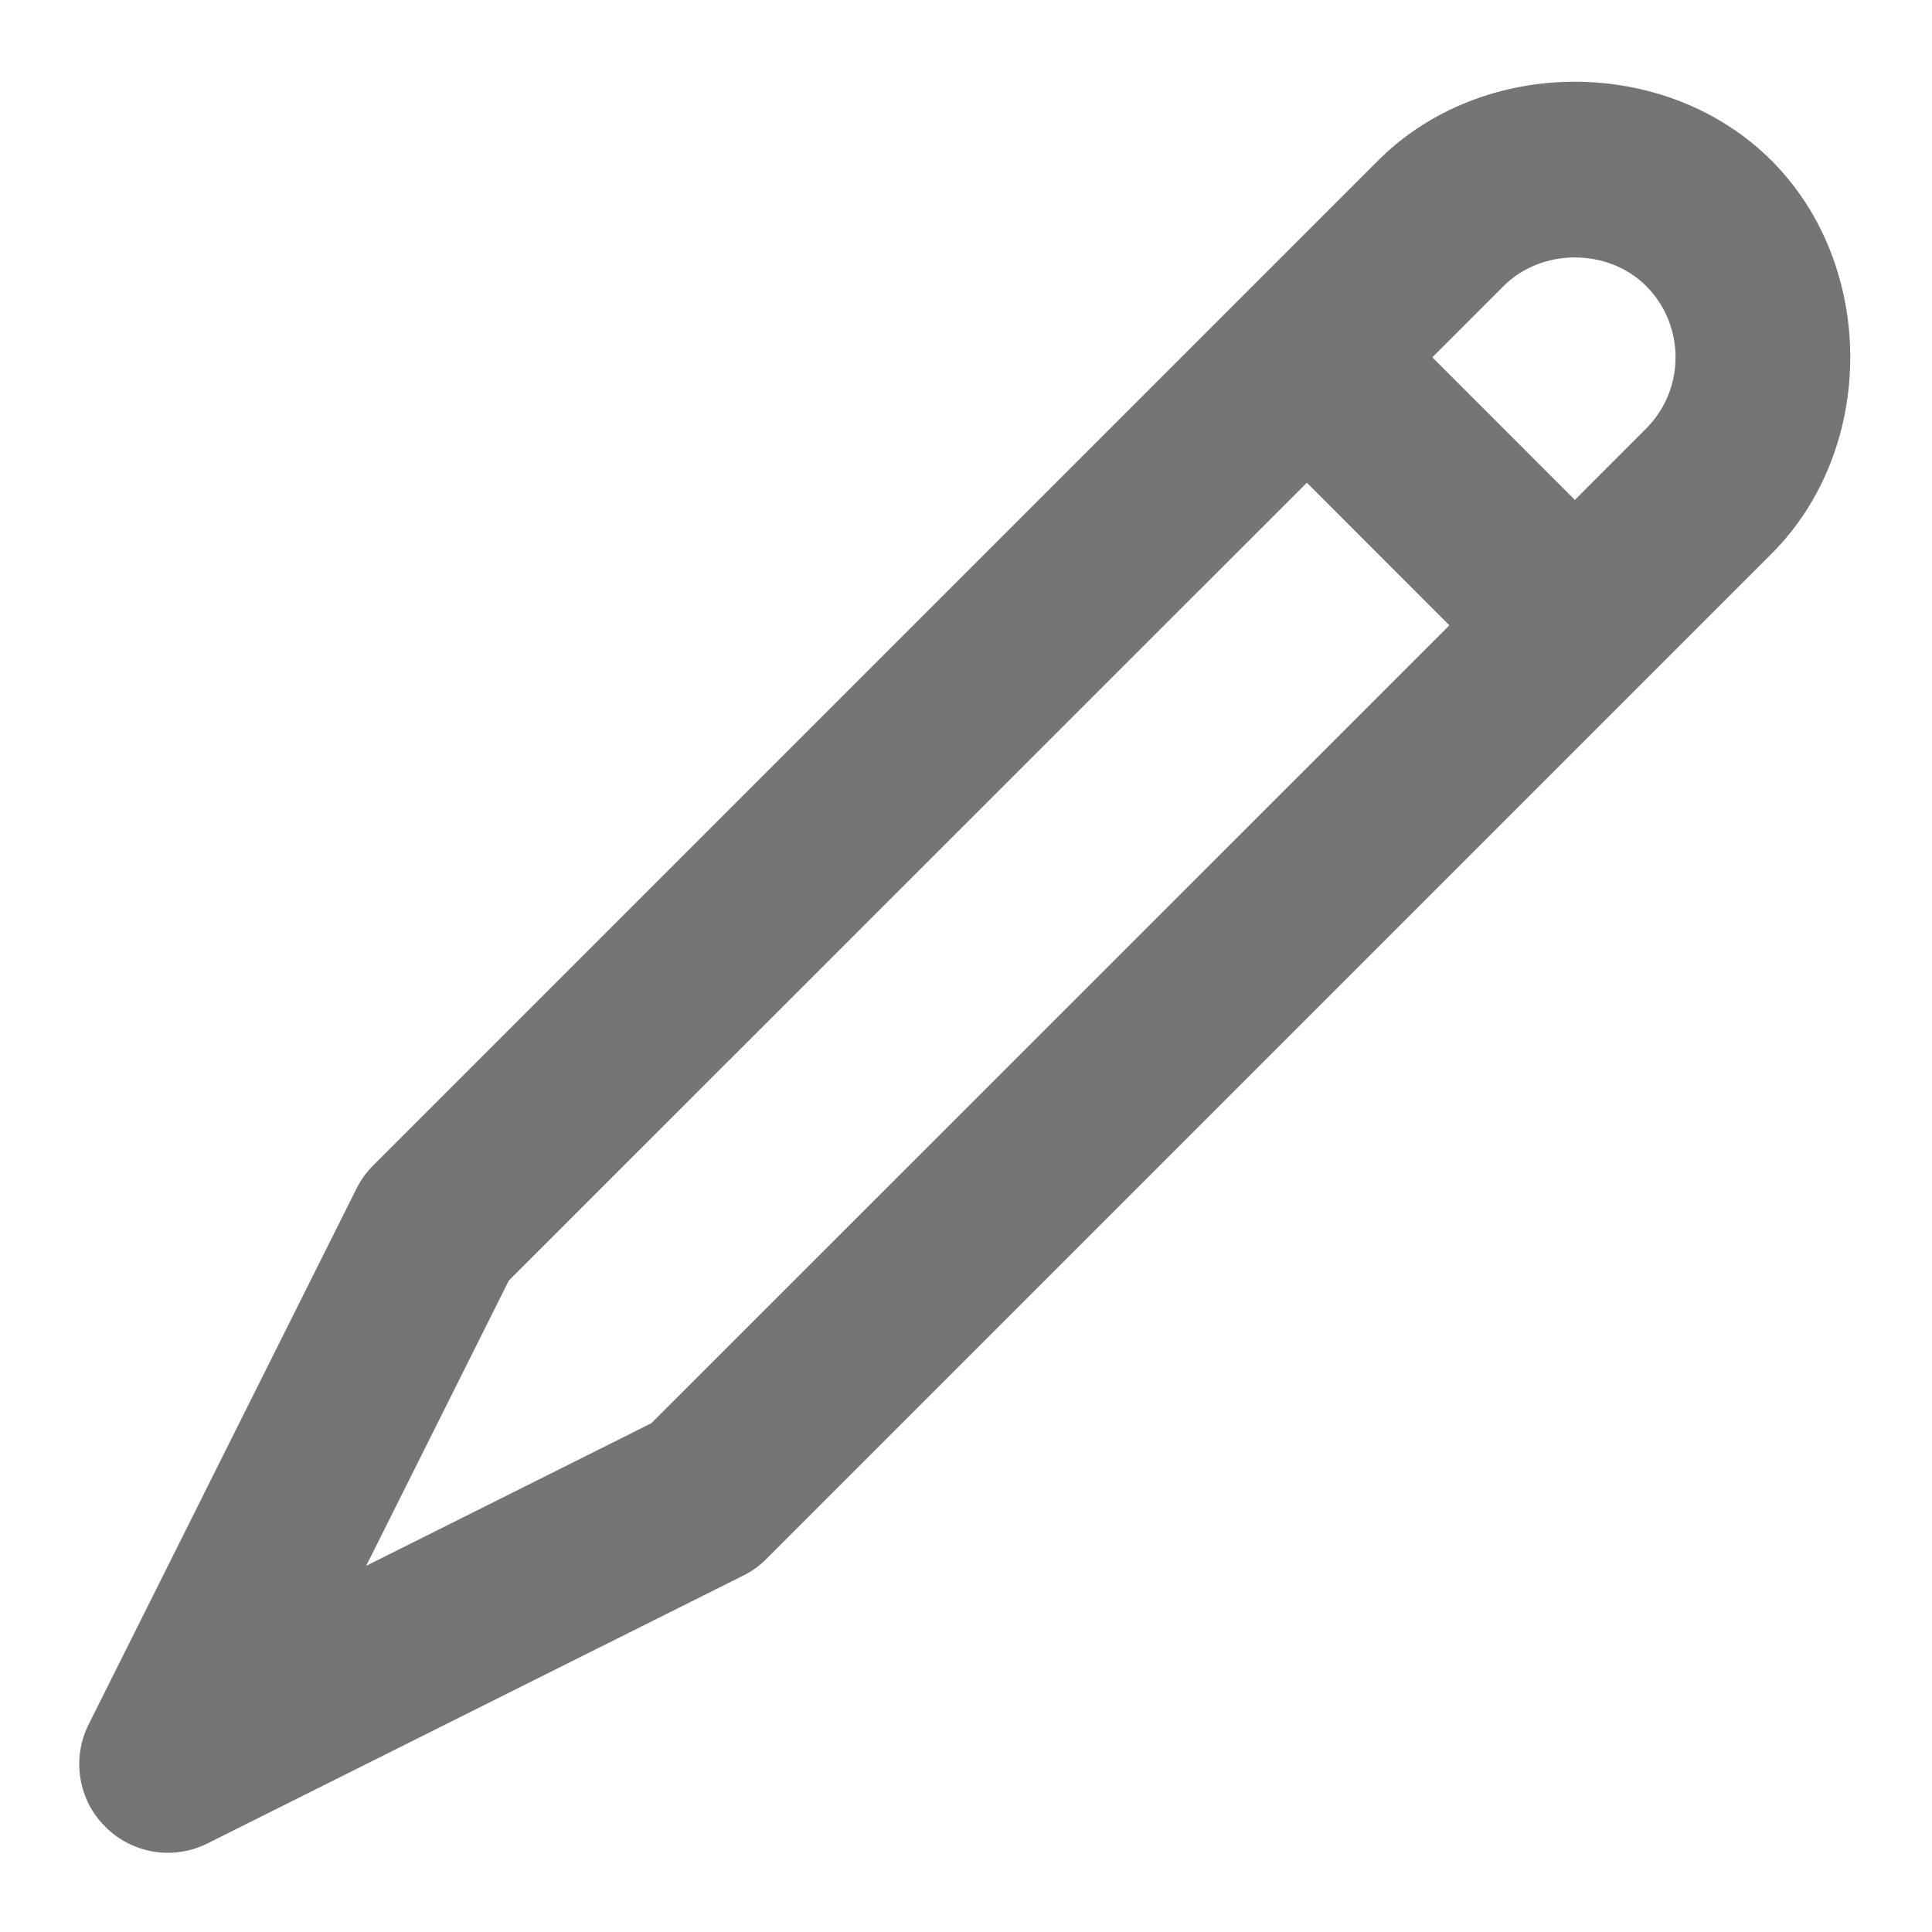
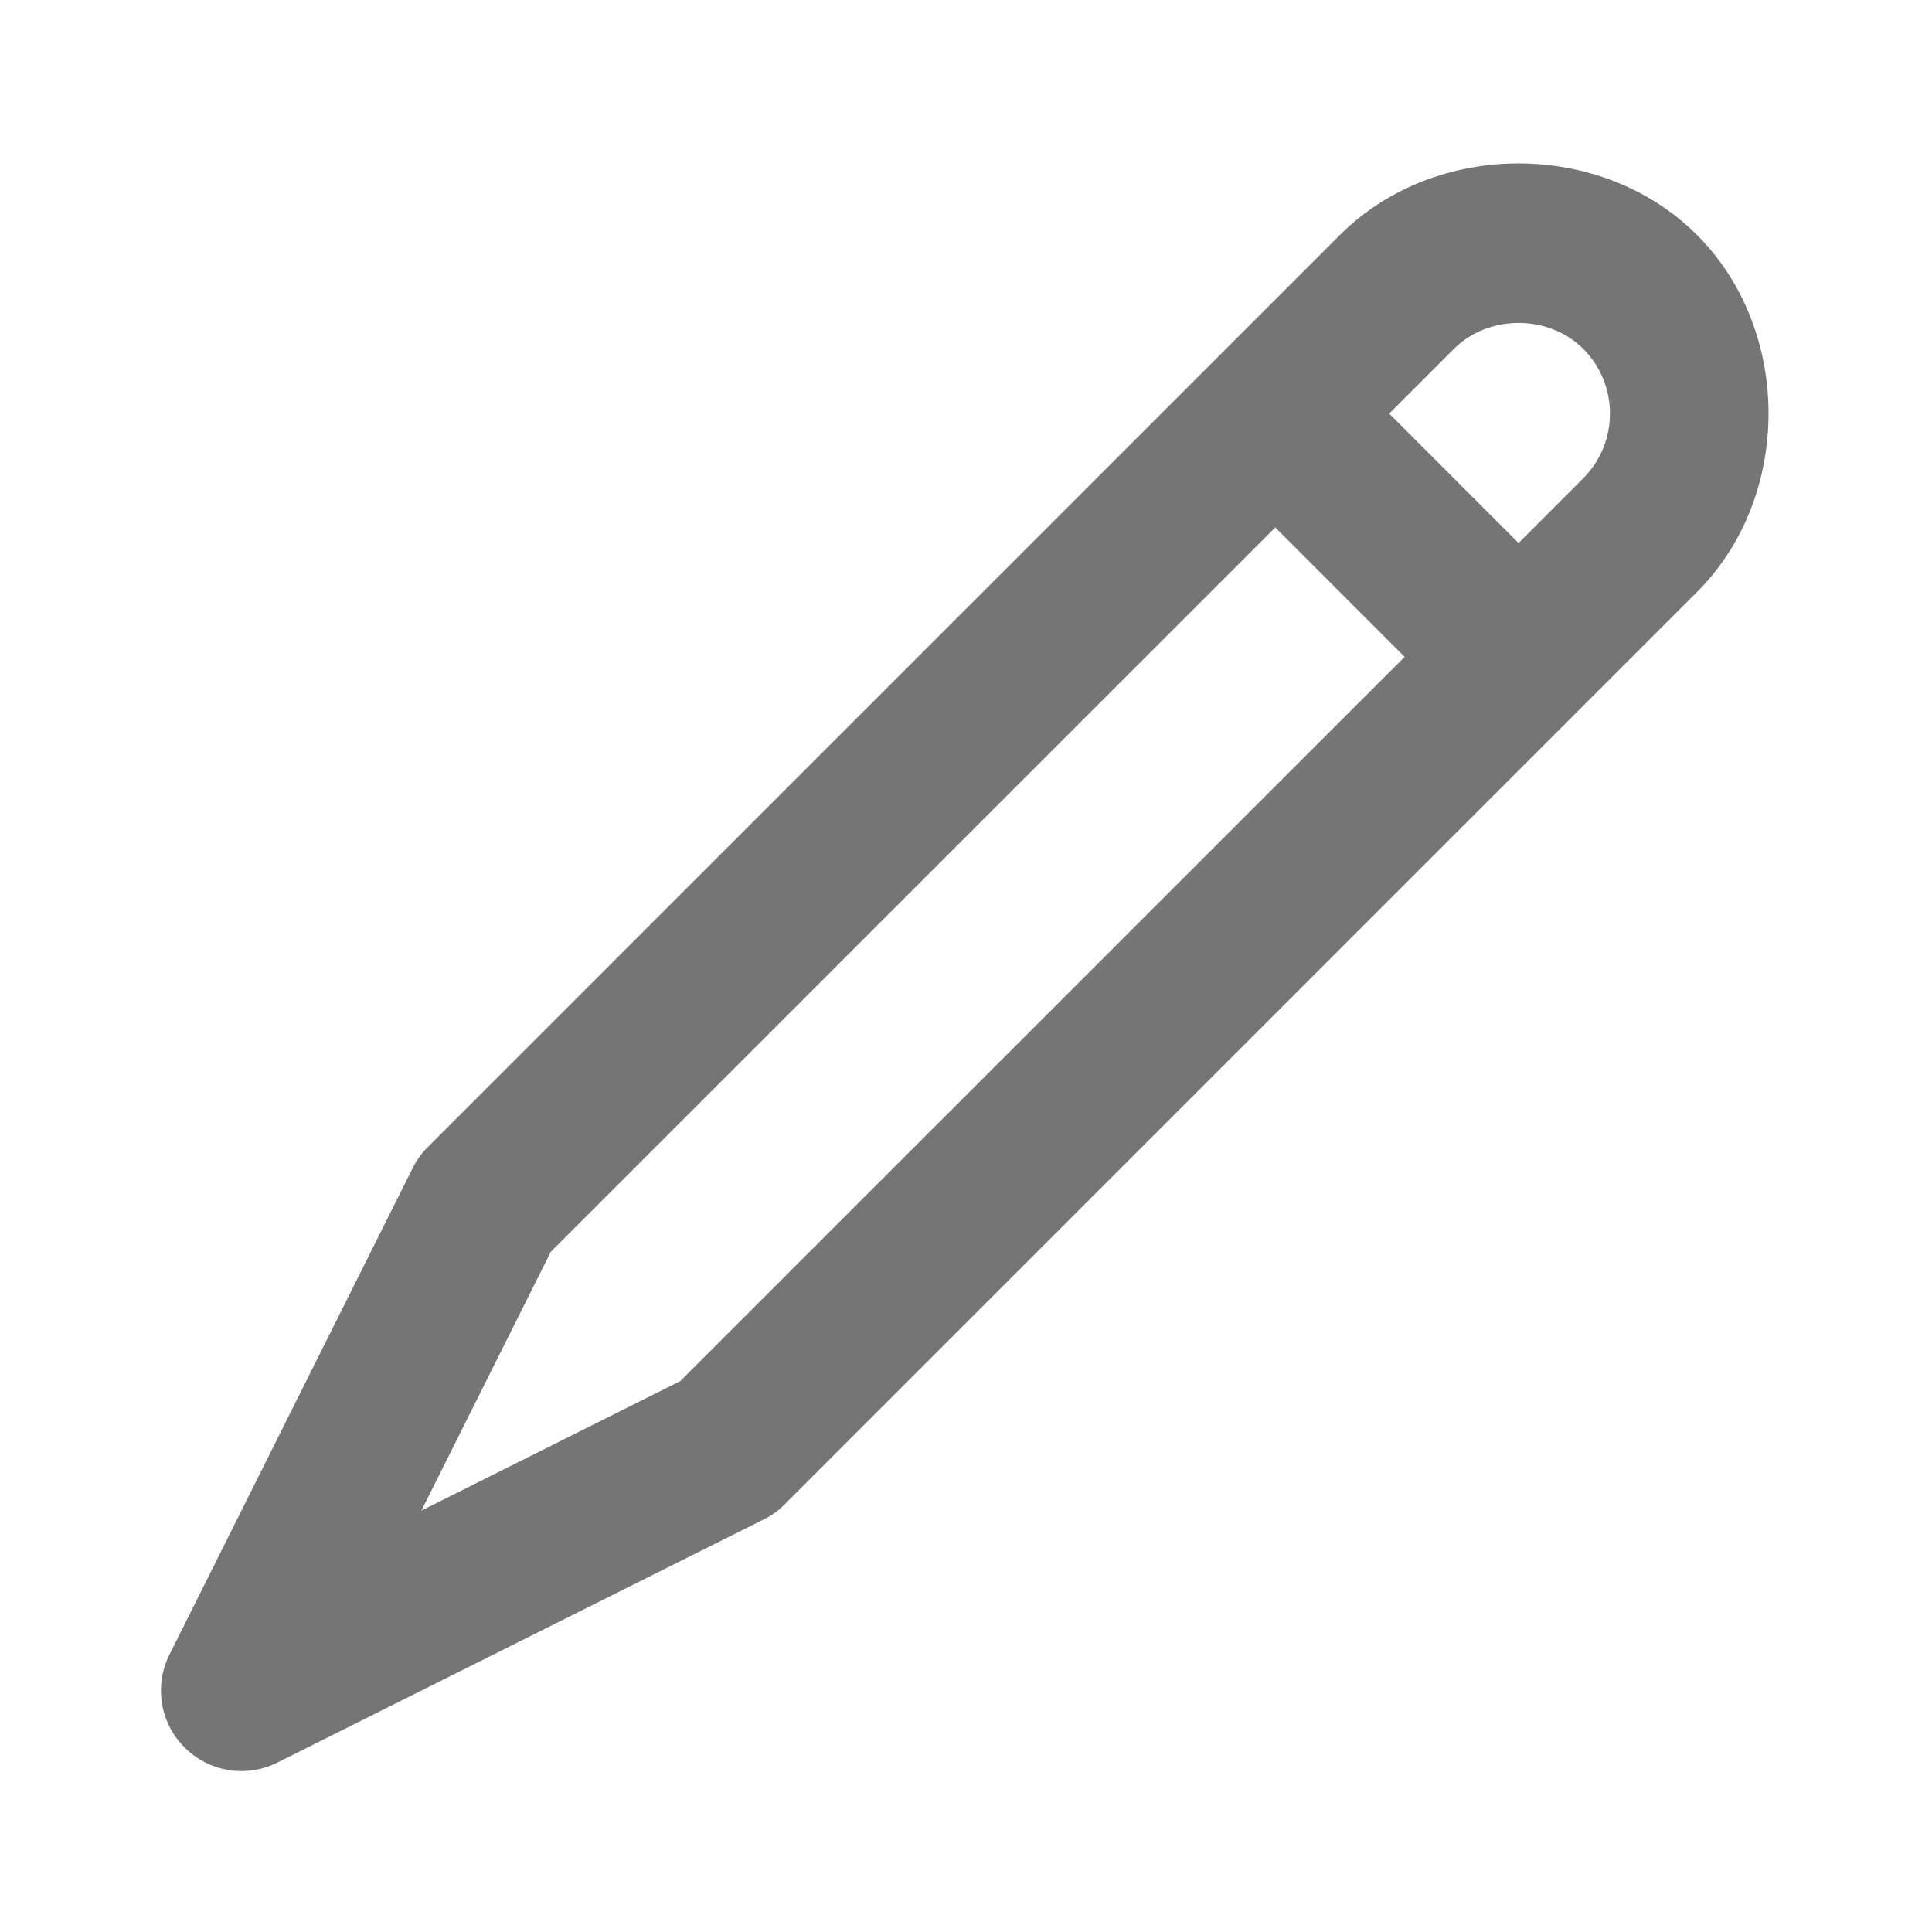
<svg xmlns="http://www.w3.org/2000/svg" width="100%" height="100%" viewBox="0 0 24 24" version="1.1" xml:space="preserve" style="fill-rule:evenodd;clip-rule:evenodd;stroke-linejoin:round;stroke-miterlimit:1.414;">
-   <g id="Line_Icons" transform="matrix(1.10167,0,0,1.10167,-1.21845,-1.22162)">
-     <path d="M21.081,2.919C19.896,1.735 17.831,1.734 16.645,2.919L5.314,14.25C5.238,14.327 5.174,14.414 5.126,14.511L2.105,20.554C1.913,20.939 1.988,21.405 2.293,21.707C2.596,22.012 3.062,22.088 3.446,21.895L9.489,18.874C9.585,18.826 9.674,18.763 9.749,18.686L21.081,7.354C22.266,6.169 22.265,4.104 21.081,2.919ZM8.45,17.157L5.235,18.765L6.843,15.549L15.842,6.552L17.449,8.16L8.45,17.157ZM19.667,5.942L18.864,6.746L17.257,5.138L18.061,4.334C18.491,3.904 19.239,3.905 19.668,4.334C20.11,4.777 20.11,5.499 19.667,5.942Z" style="fill:rgb(117,117,117);fill-rule:nonzero;" />
-   </g>
+   <path d="M21.081,2.919C19.896,1.735 17.831,1.734 16.645,2.919L5.314,14.25C5.238,14.327 5.174,14.414 5.126,14.511L2.105,20.554C1.913,20.939 1.988,21.405 2.293,21.707C2.596,22.012 3.062,22.088 3.446,21.895L9.489,18.874C9.585,18.826 9.674,18.763 9.749,18.686L21.081,7.354C22.266,6.169 22.265,4.104 21.081,2.919ZM8.45,17.157L5.235,18.765L6.843,15.549L15.842,6.552L17.449,8.16L8.45,17.157ZM19.667,5.942L18.864,6.746L17.257,5.138L18.061,4.334C18.491,3.904 19.239,3.905 19.668,4.334C20.11,4.777 20.11,5.499 19.667,5.942Z" style="fill:rgb(117,117,117);fill-rule:nonzero;" />
</svg>
